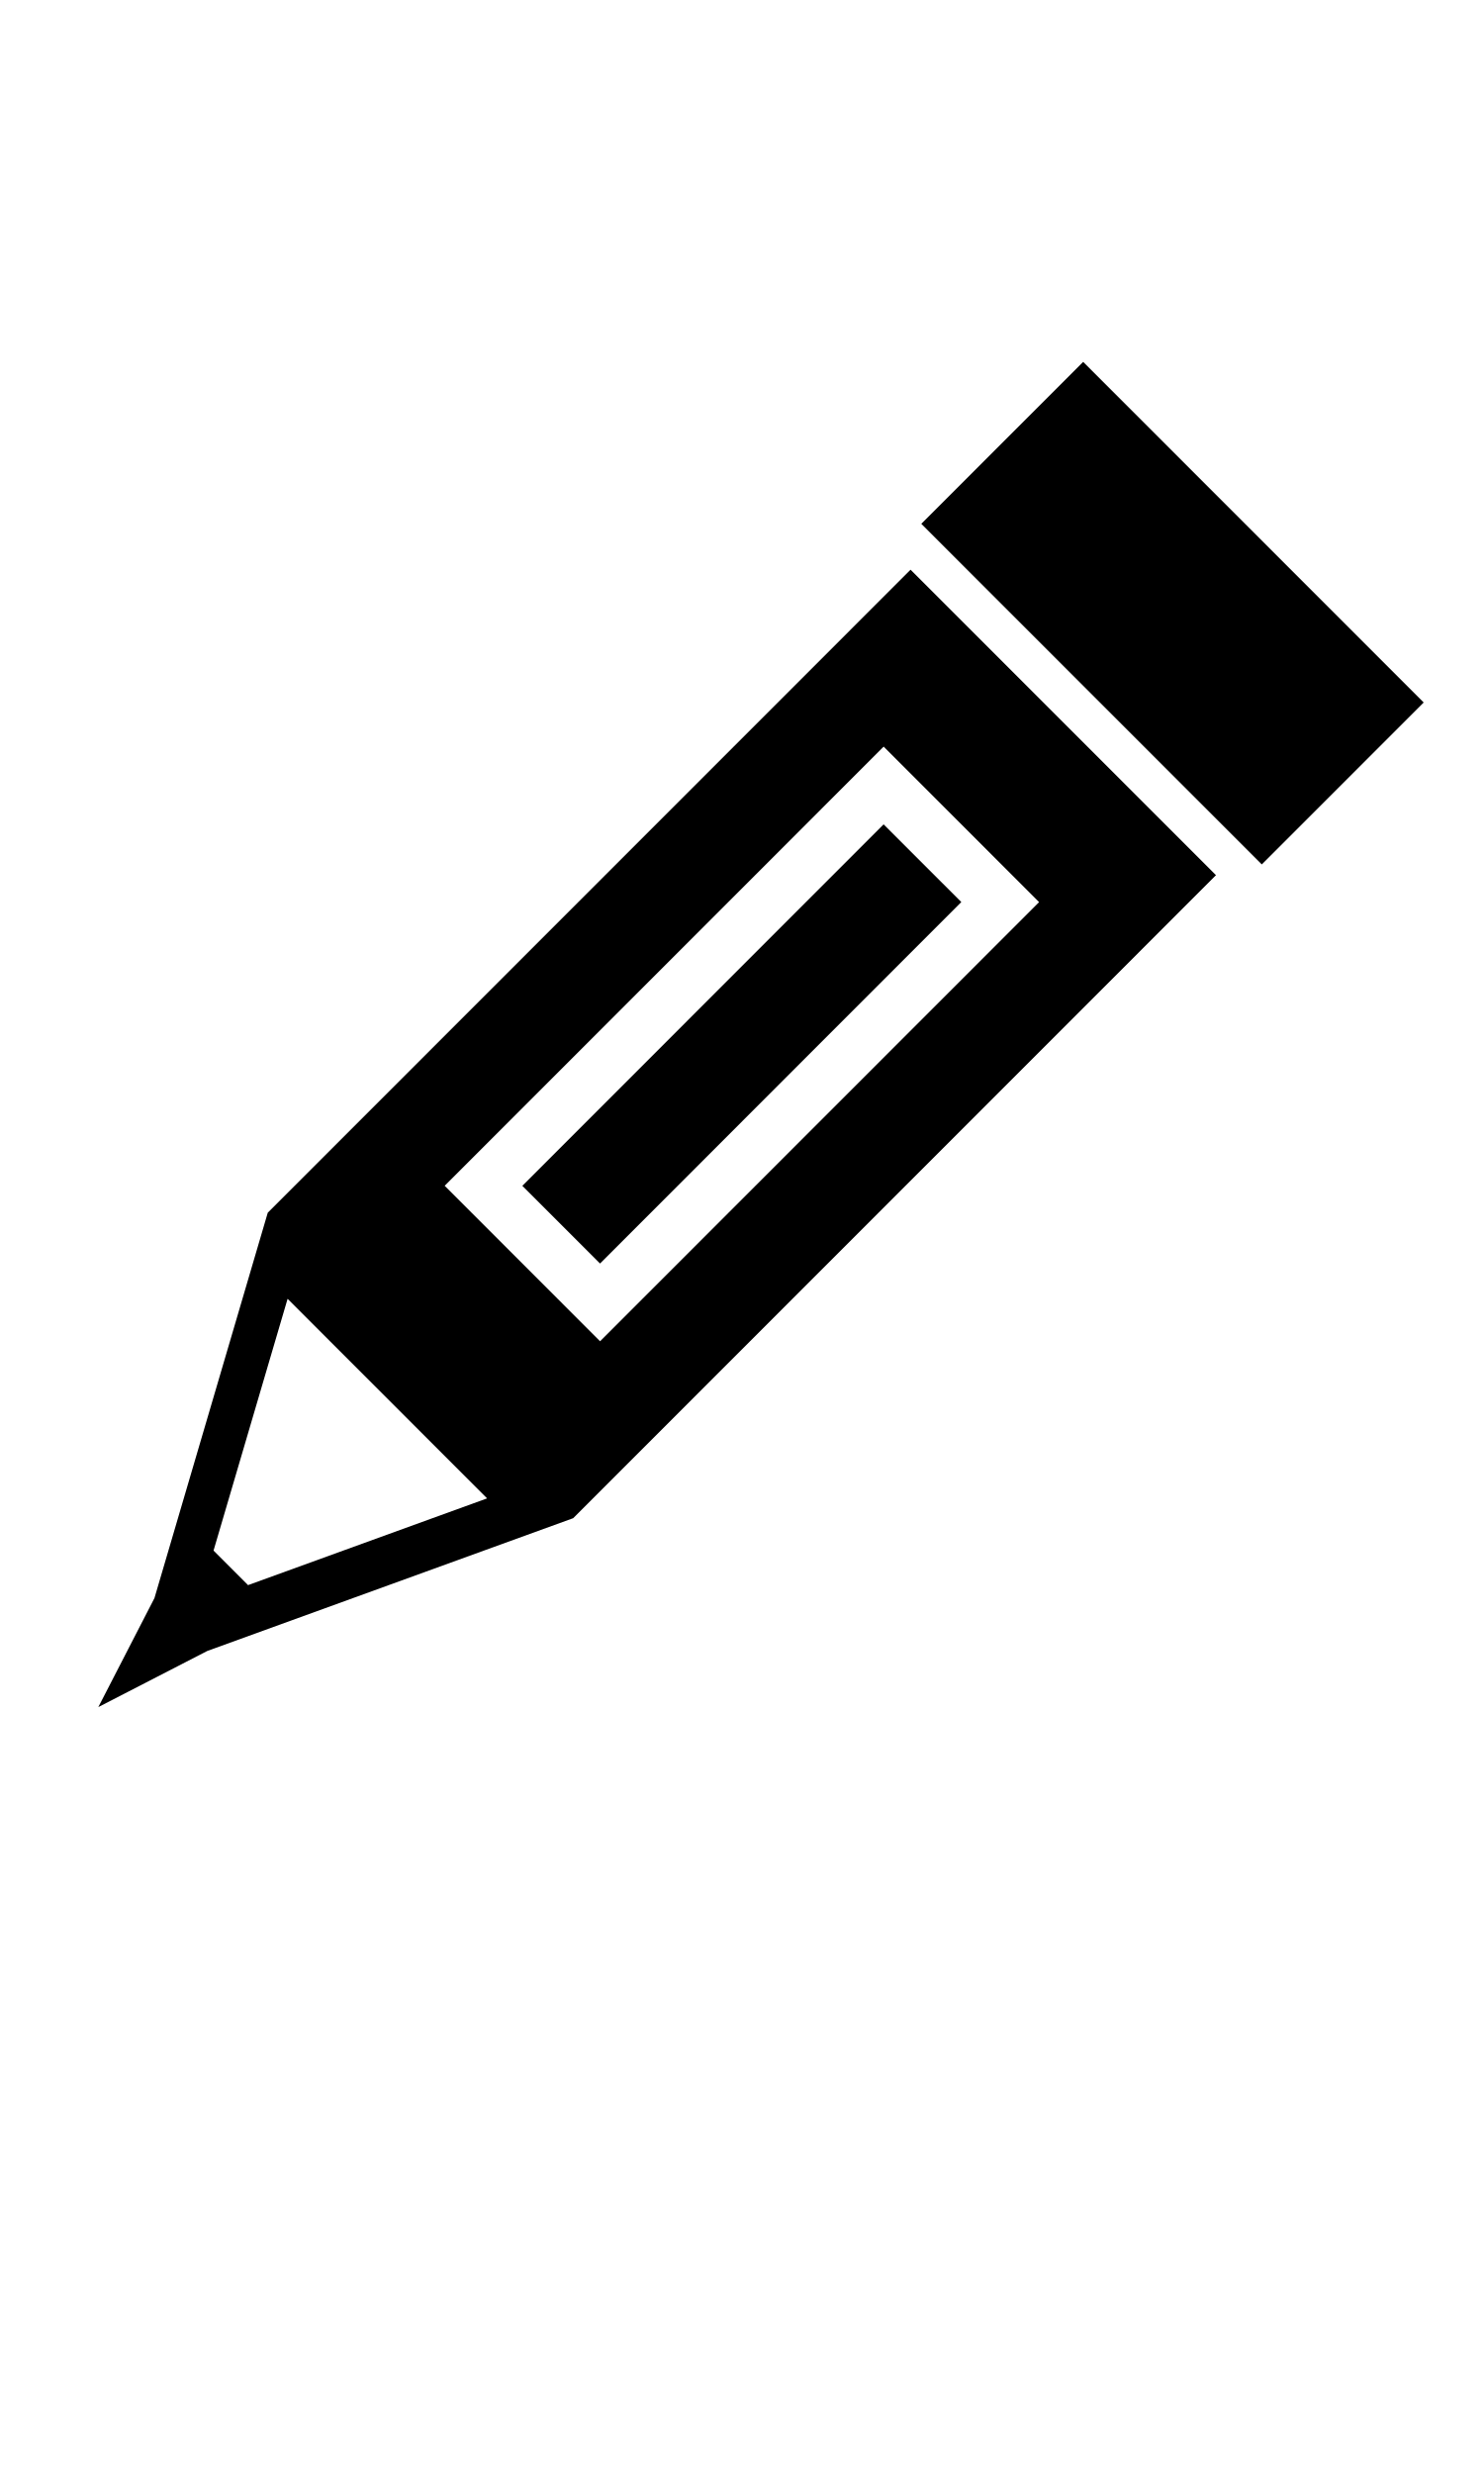
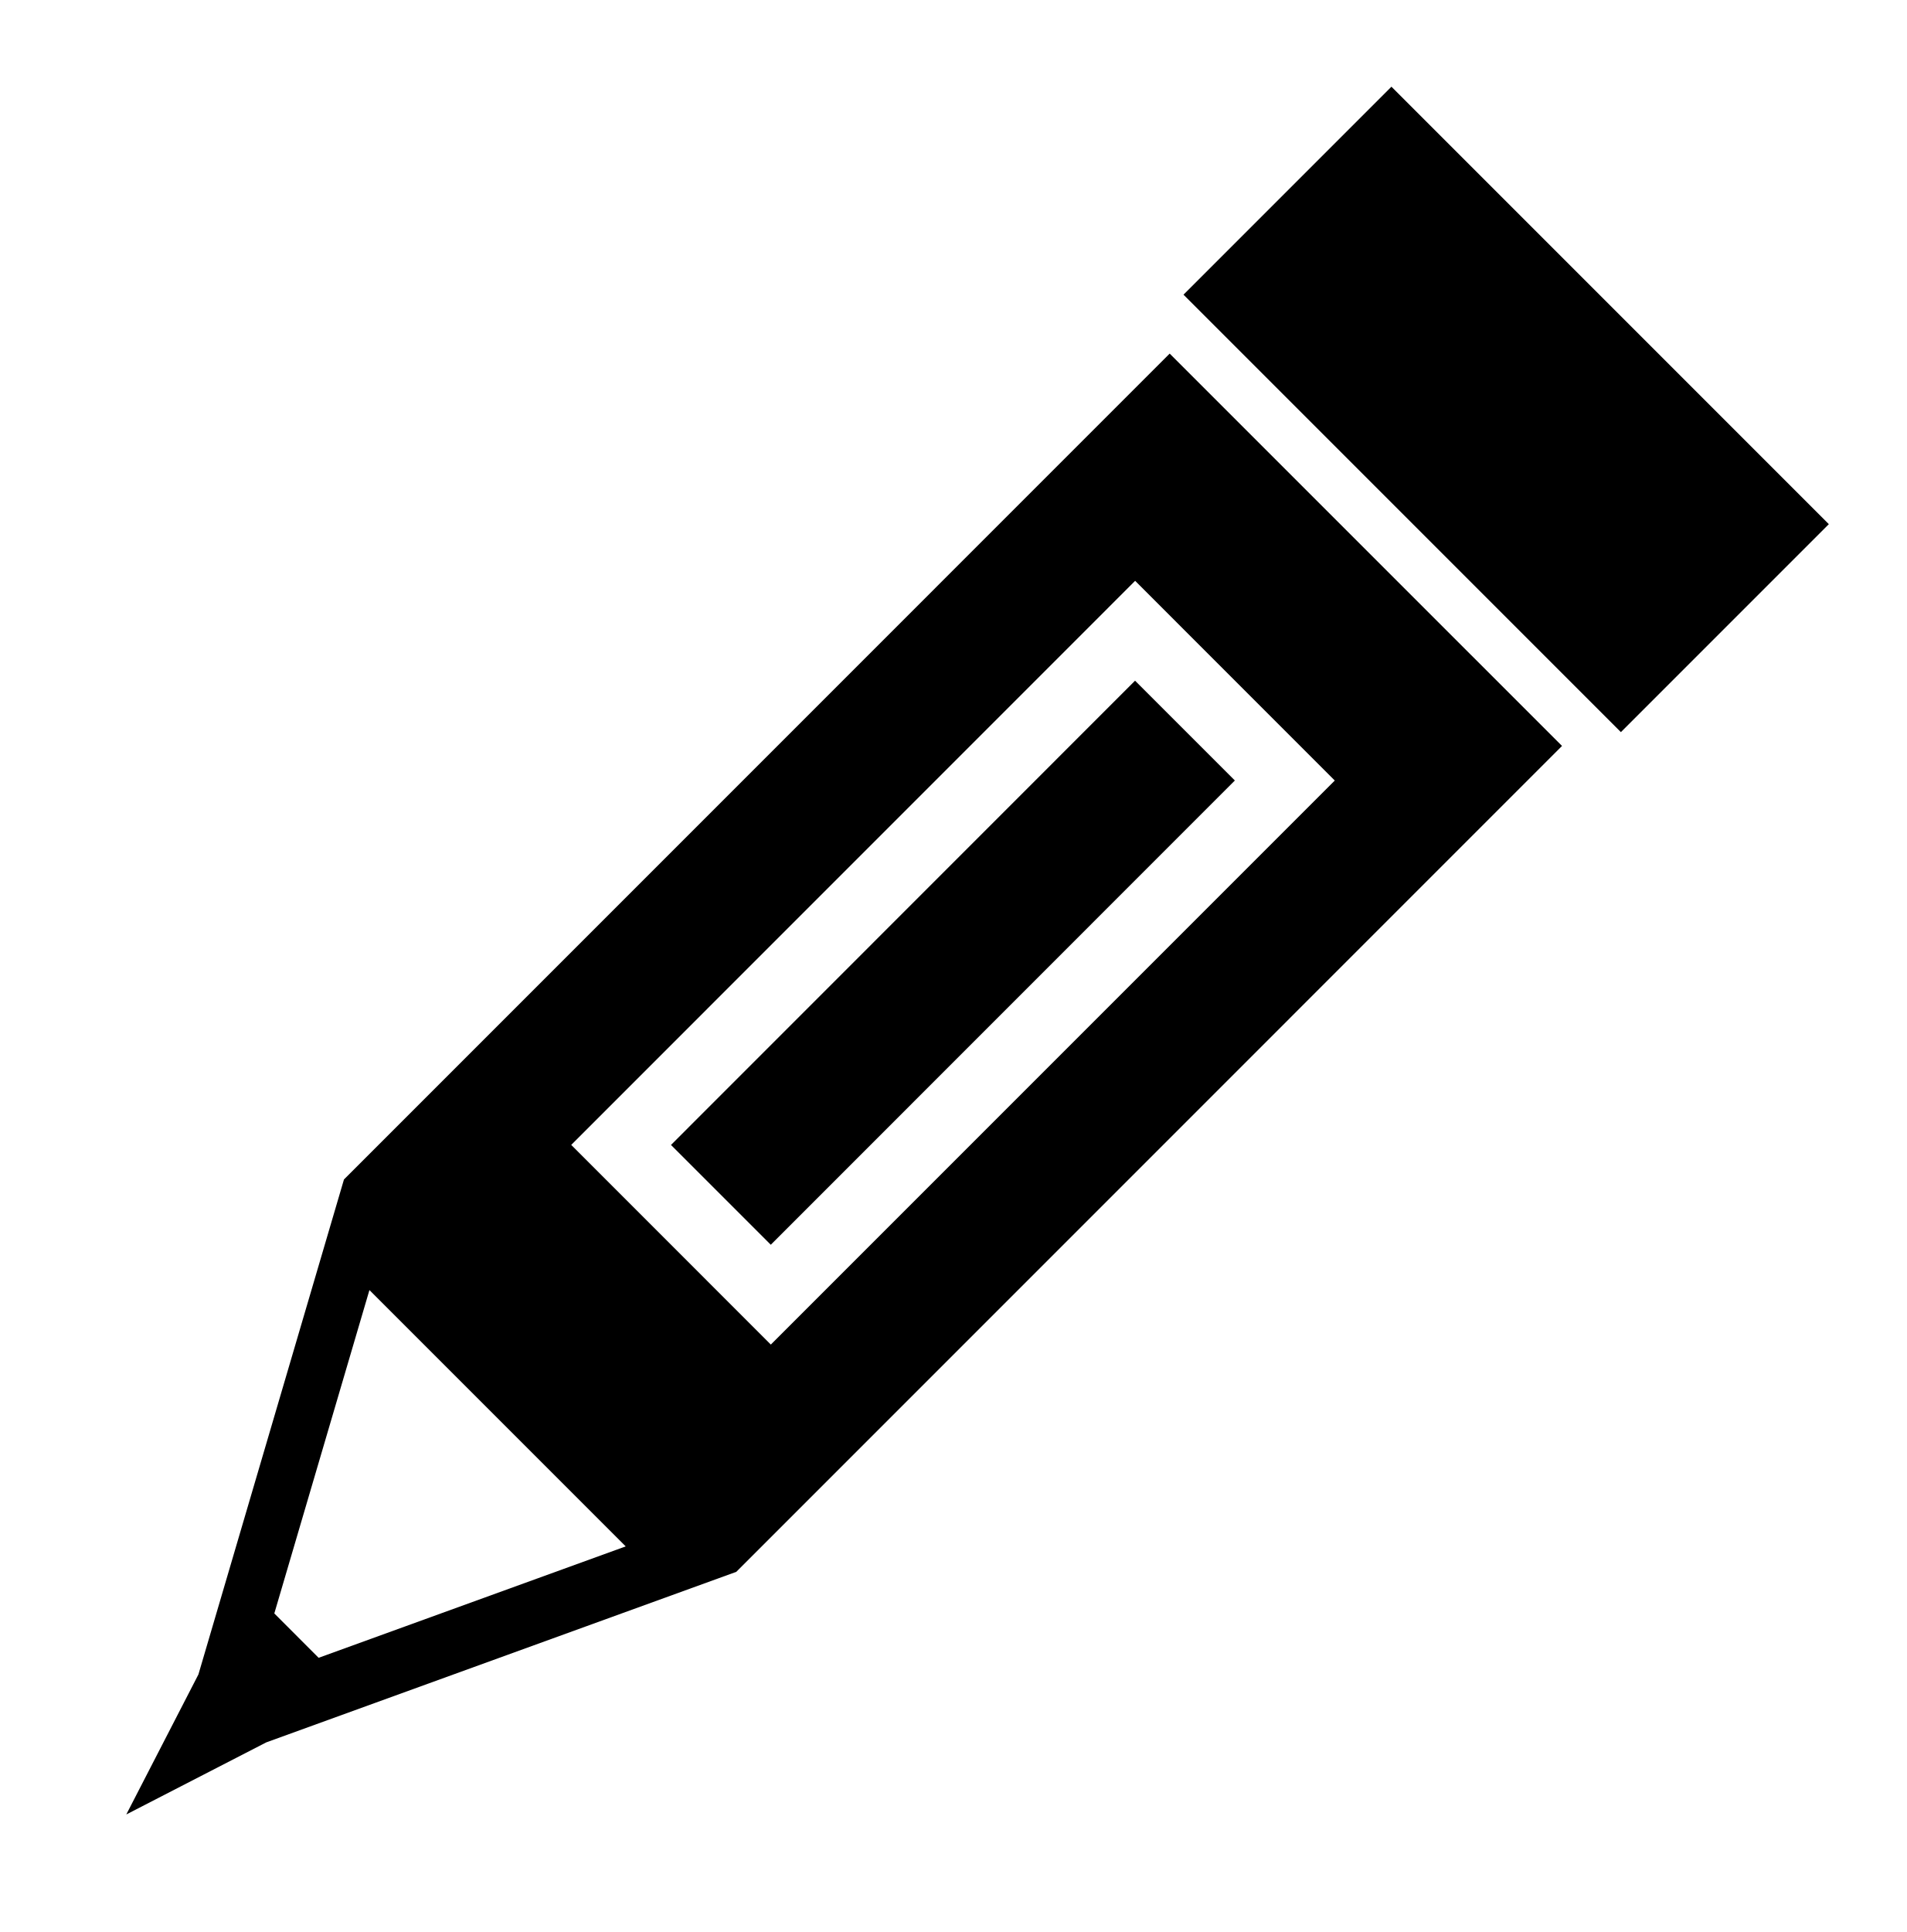
- <svg xmlns="http://www.w3.org/2000/svg" version="1.1" id="Layer_1" x="0px" y="0px" width="300px" height="500px" viewBox="0 0 300 500" enable-background="new 0 0 300 500" xml:space="preserve">
+ <svg xmlns="http://www.w3.org/2000/svg" version="1.1" id="Layer_1" x="0px" y="0px" width="300px" height="304px" viewBox="0 59.5 300 304" enable-background="new 0 59.5 300 304" xml:space="preserve">
  <g>
    <g>
-       <rect x="138.861" y="159.335" transform="matrix(0.7072 0.707 -0.707 0.7072 193.0732 -44.2531)" width="22.212" height="103.299" />
-       <path d="M31.225,322.975l-11.35,22.031l22.031-11.344l73.962-26.831l129.95-129.956l-61.743-61.737L54.131,245.087L31.225,322.975    z M50.144,320.356l-6.975-6.981l14.969-50.881l40.331,40.331L50.144,320.356z M178.638,150.894l31.419,31.425l-88.75,88.75    L89.894,239.65L178.638,150.894z" />
+       <rect x="138.858" y="159.333" transform="matrix(-0.7072 -0.707 0.707 -0.7072 106.8533 466.2152)" width="22.211" height="103.298" />
+       <path d="M31.225,322.975l-11.35,22.031l22.031-11.344l73.962-26.831l129.95-129.956l-61.743-61.737L54.131,245.087L31.225,322.975    z M50.144,320.355l-6.975-6.98l14.969-50.881l40.331,40.331L50.144,320.355z M178.639,150.894l31.418,31.425l-88.75,88.75    L89.894,239.65L178.639,150.894z" />
    </g>
-     <rect x="188.352" y="100.781" transform="matrix(0.7071 0.7071 -0.7071 0.7071 157.0496 -131.3074)" width="97.349" height="46.281" />
+     <rect x="188.352" y="100.779" transform="matrix(-0.7071 -0.7071 0.7071 -0.7071 317.0055 379.1452)" width="97.348" height="46.281" />
  </g>
</svg>
